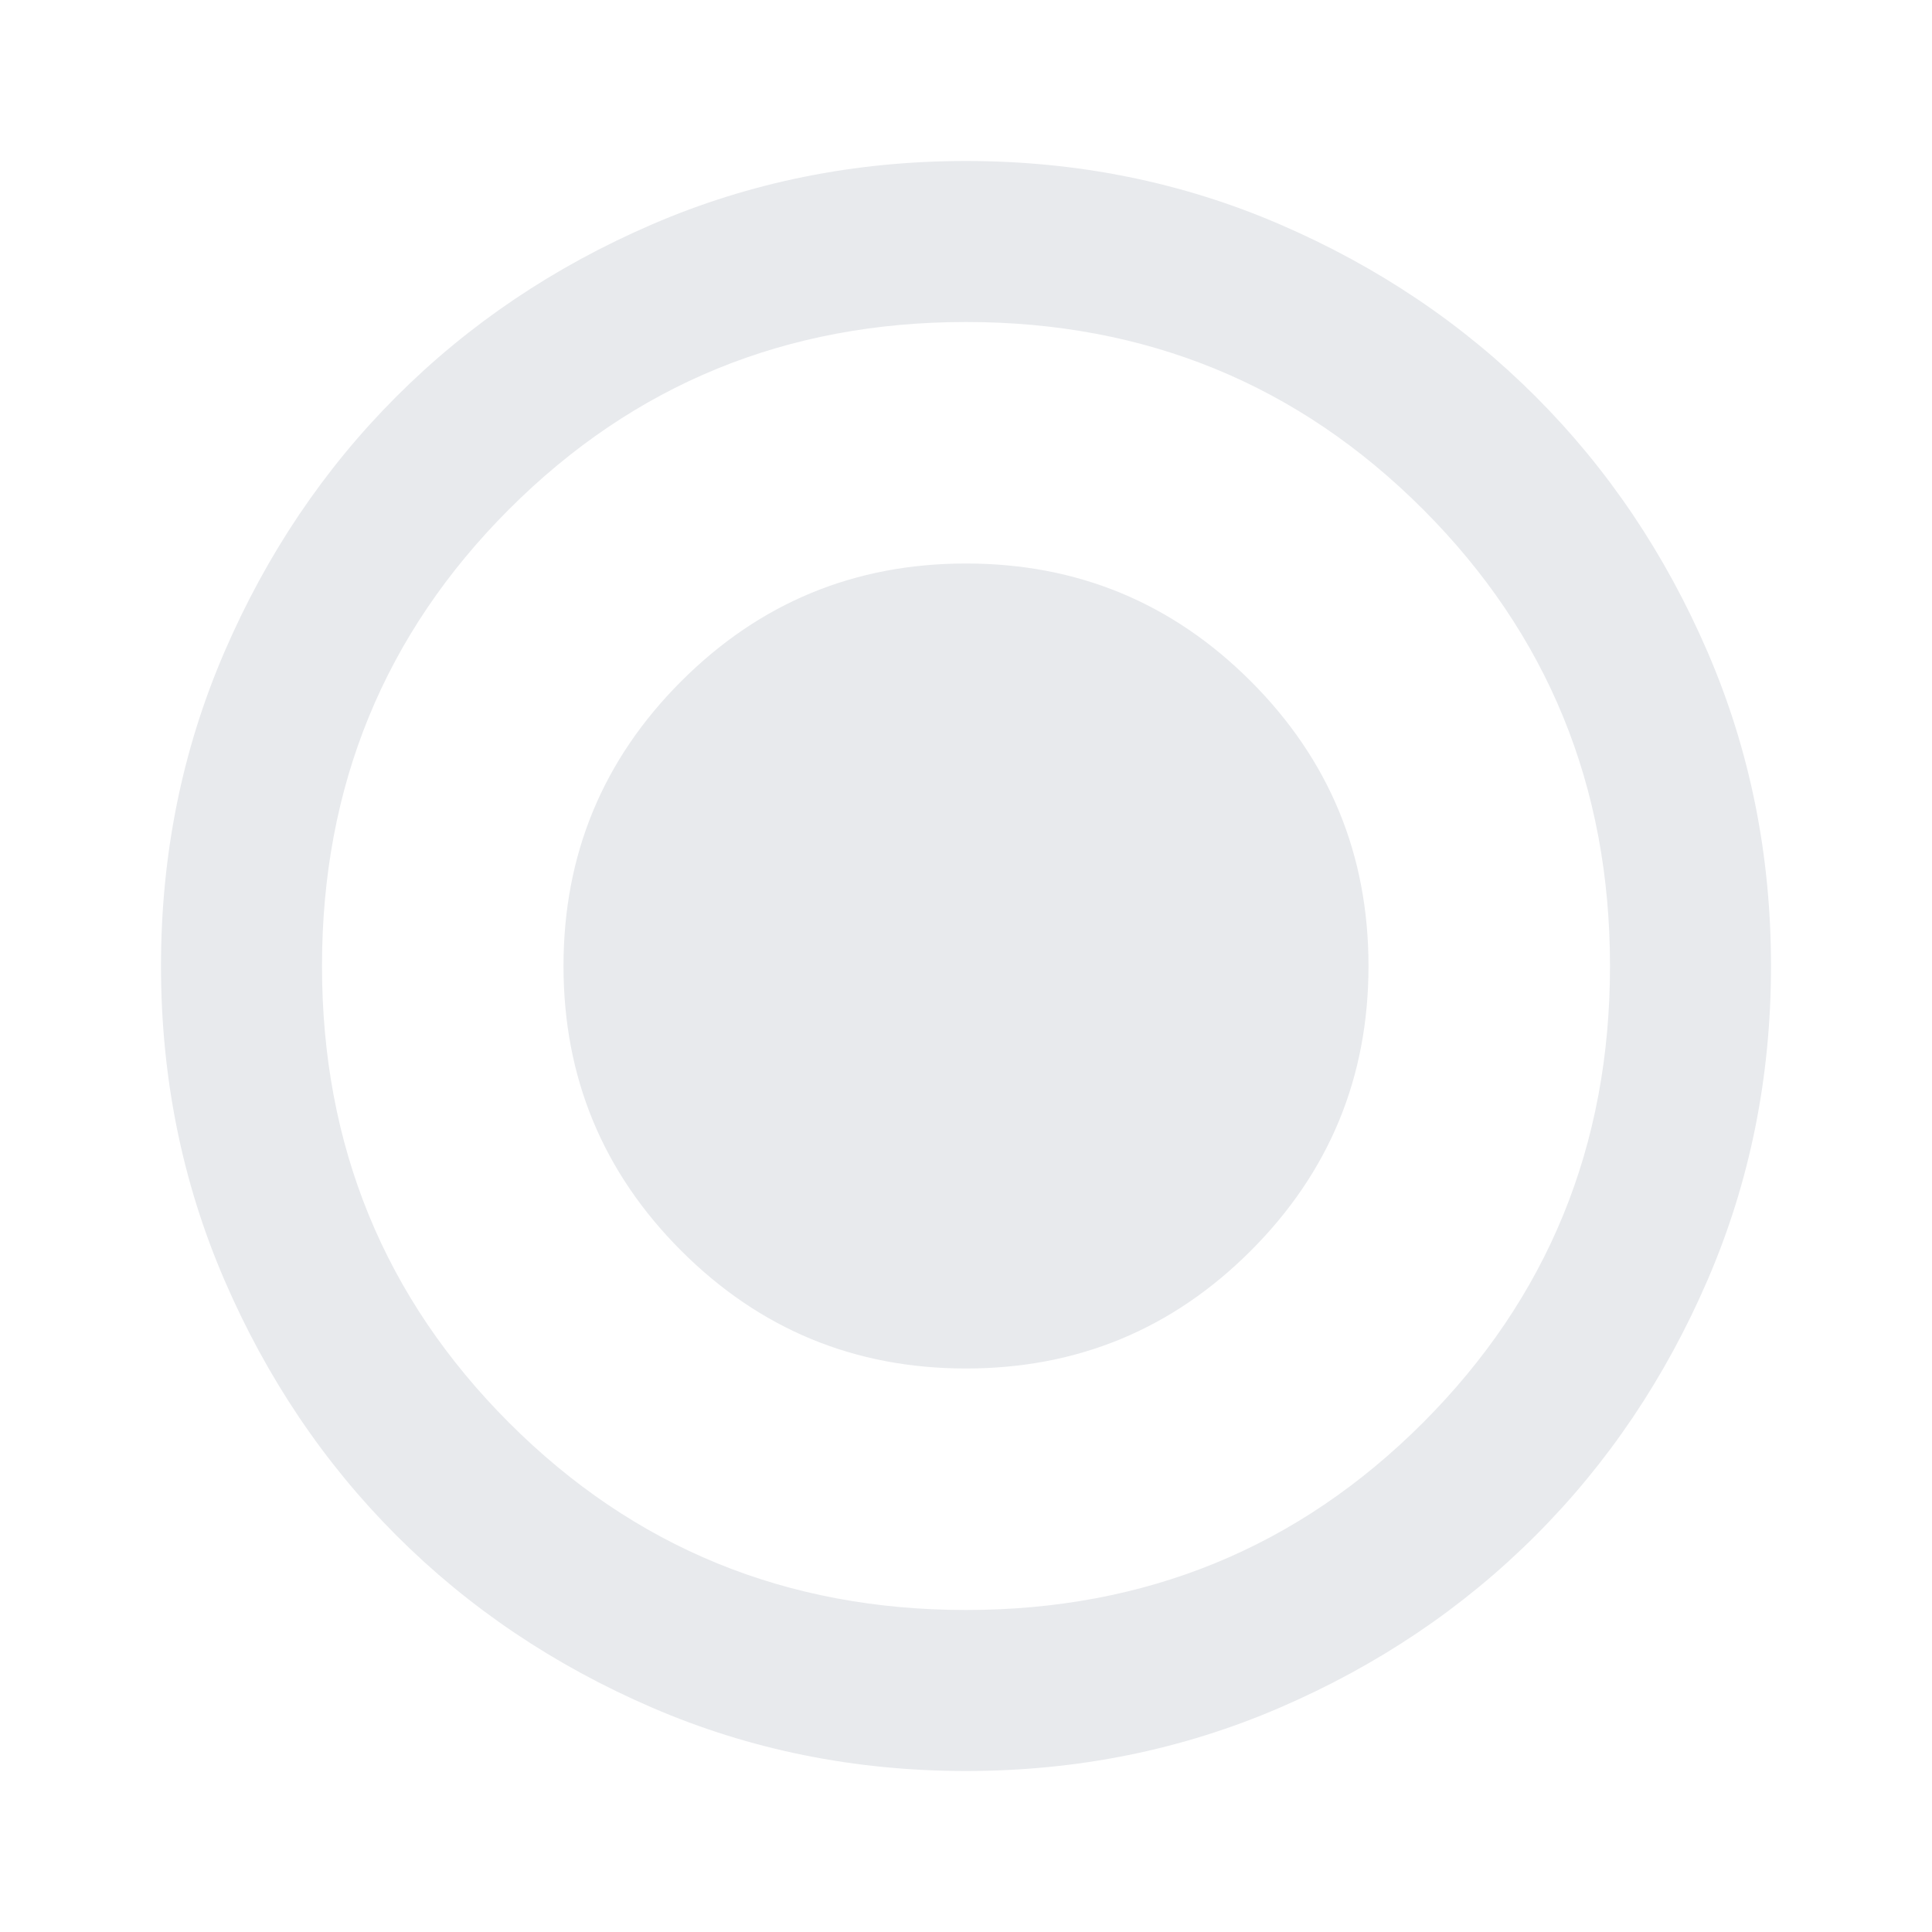
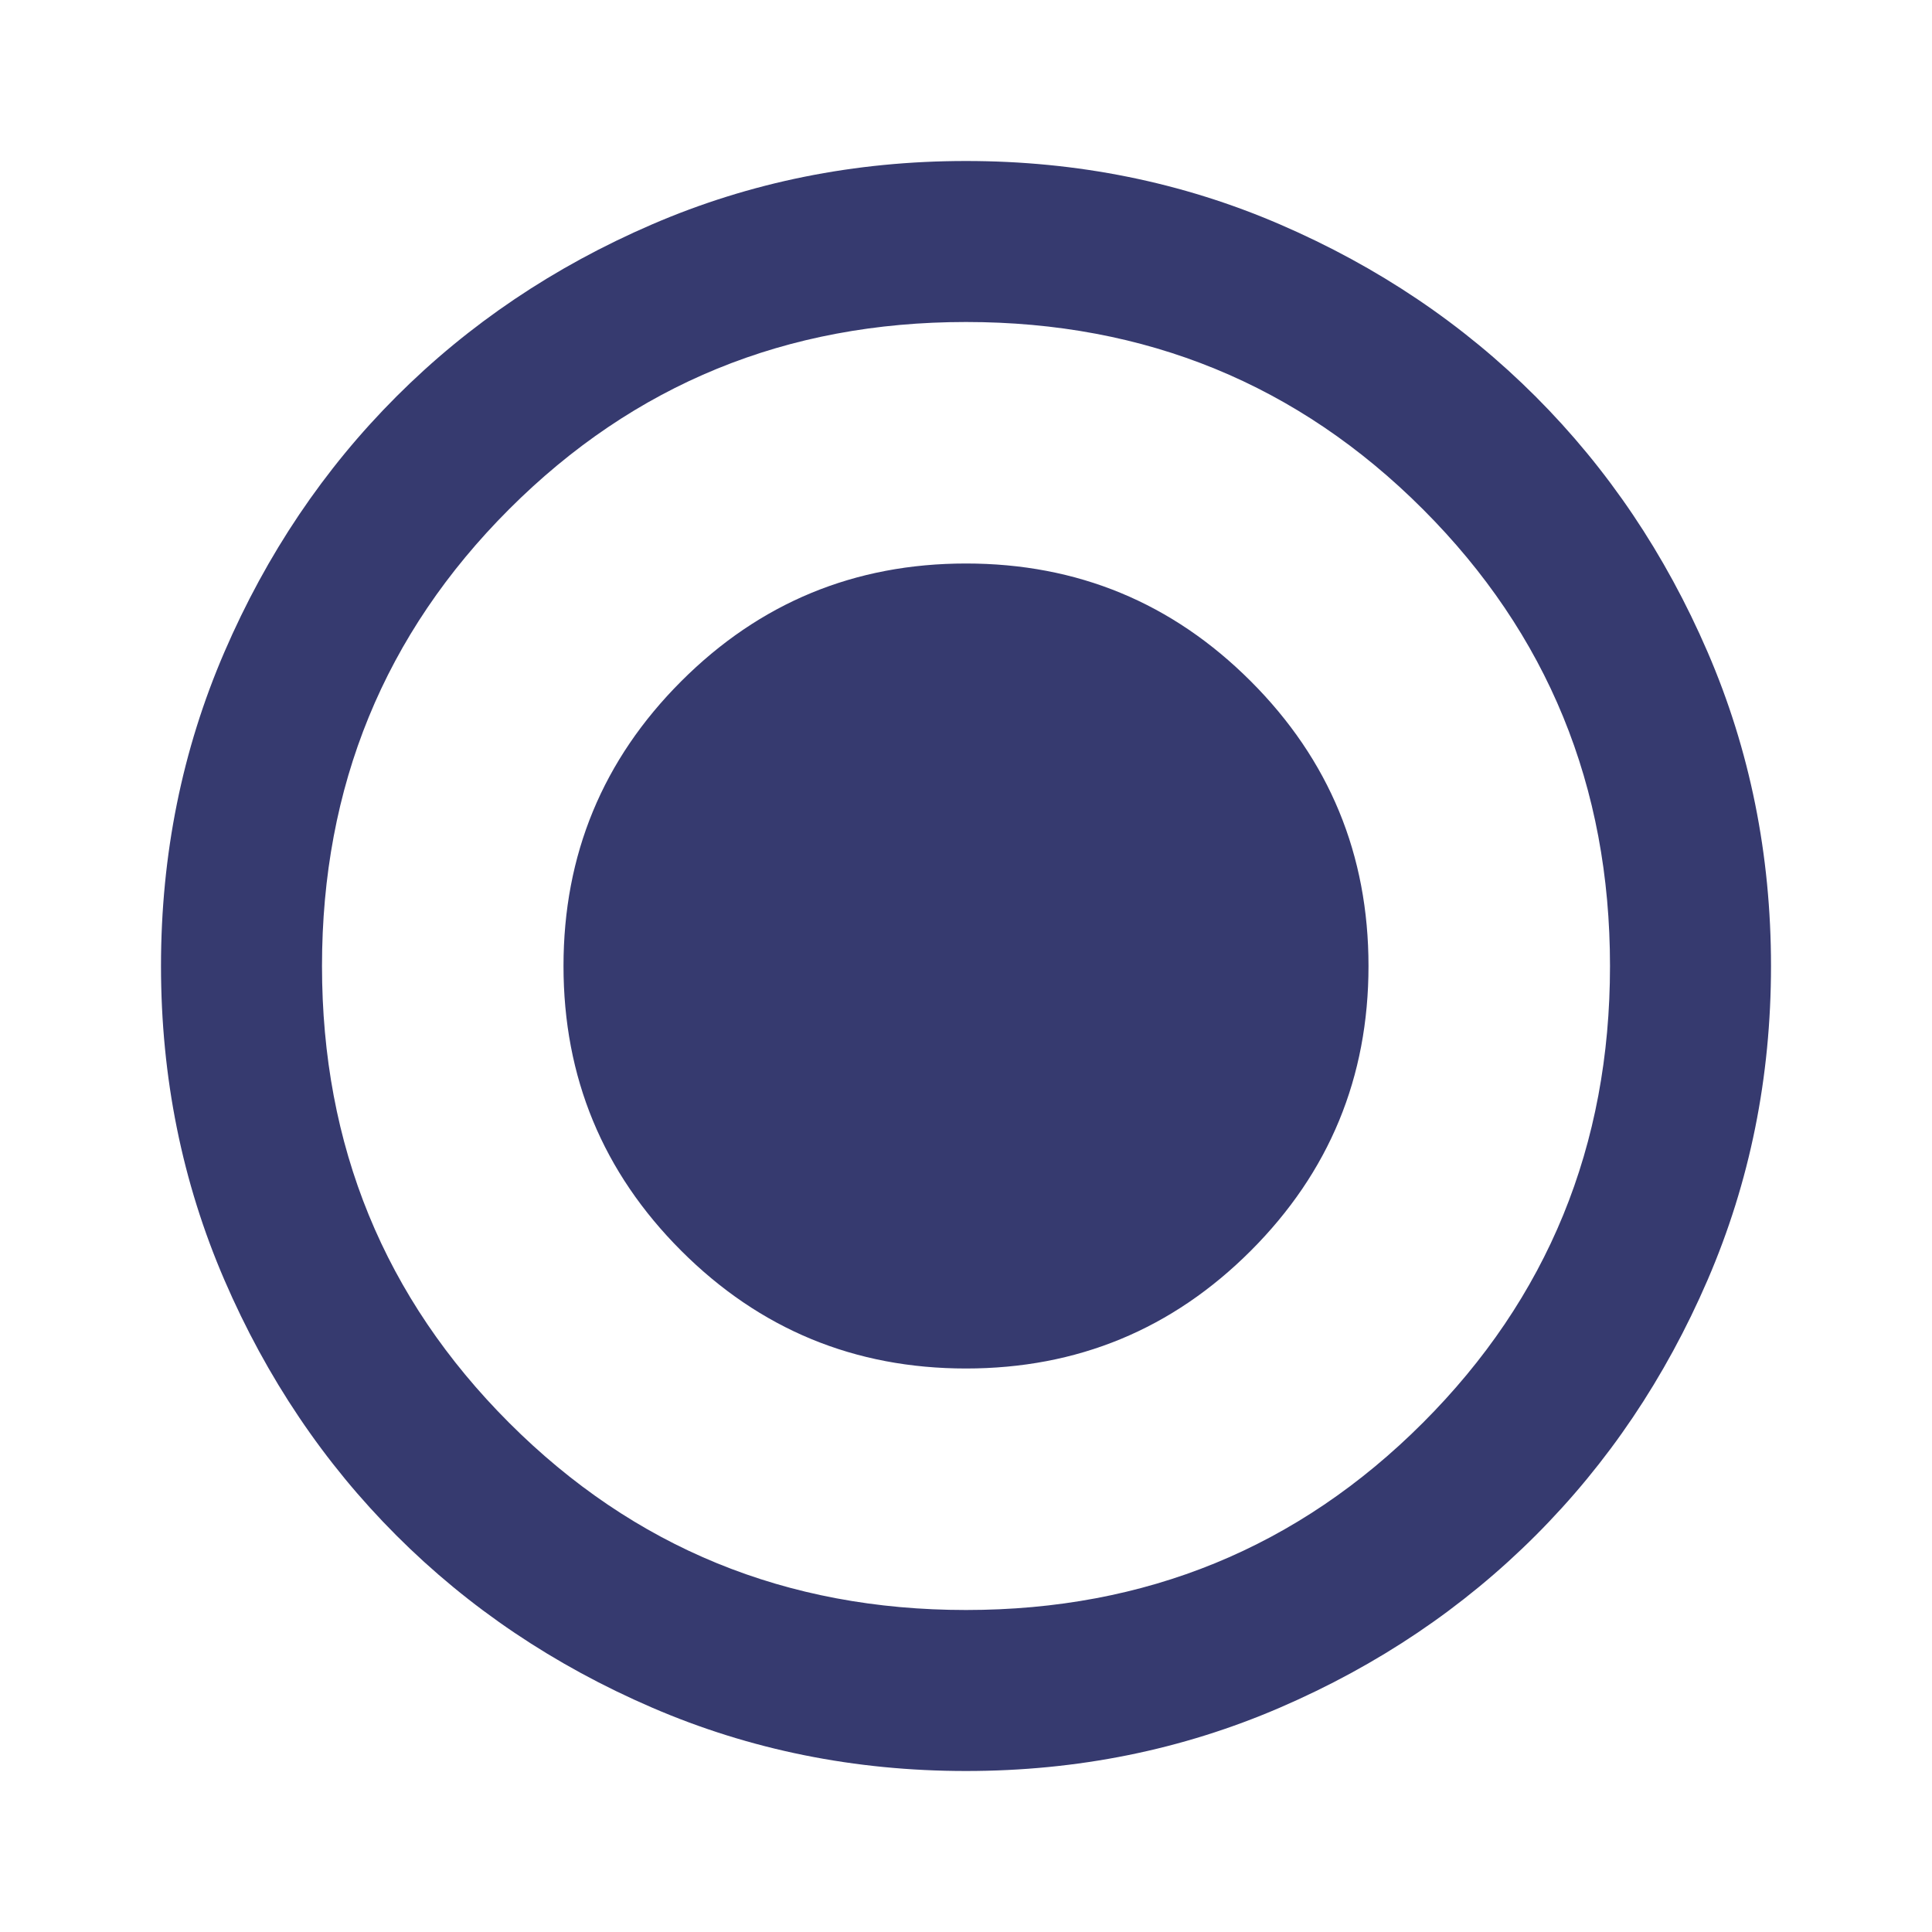
- <svg xmlns="http://www.w3.org/2000/svg" height="24px" viewBox="0 -960 960 960" width="24px" fill="#e8eaed">
+ <svg xmlns="http://www.w3.org/2000/svg" height="24px" viewBox="0 -960 960 960" width="24px" fill="#363a6f">
  <path d="M480-280q83 0 141.5-58.5T680-480q0-83-58.5-141.5T480-680q-83 0-141.5 58.5T280-480q0 83 58.5 141.5T480-280Zm0 200q-83 0-156-31.5T197-197q-54-54-85.5-127T80-480q0-83 31.5-156T197-763q54-54 127-85.5T480-880q83 0 156 31.5T763-763q54 54 85.5 127T880-480q0 83-31.5 156T763-197q-54 54-127 85.5T480-80Zm0-80q134 0 227-93t93-227q0-134-93-227t-227-93q-134 0-227 93t-93 227q0 134 93 227t227 93Zm0-320Z" />
</svg>
